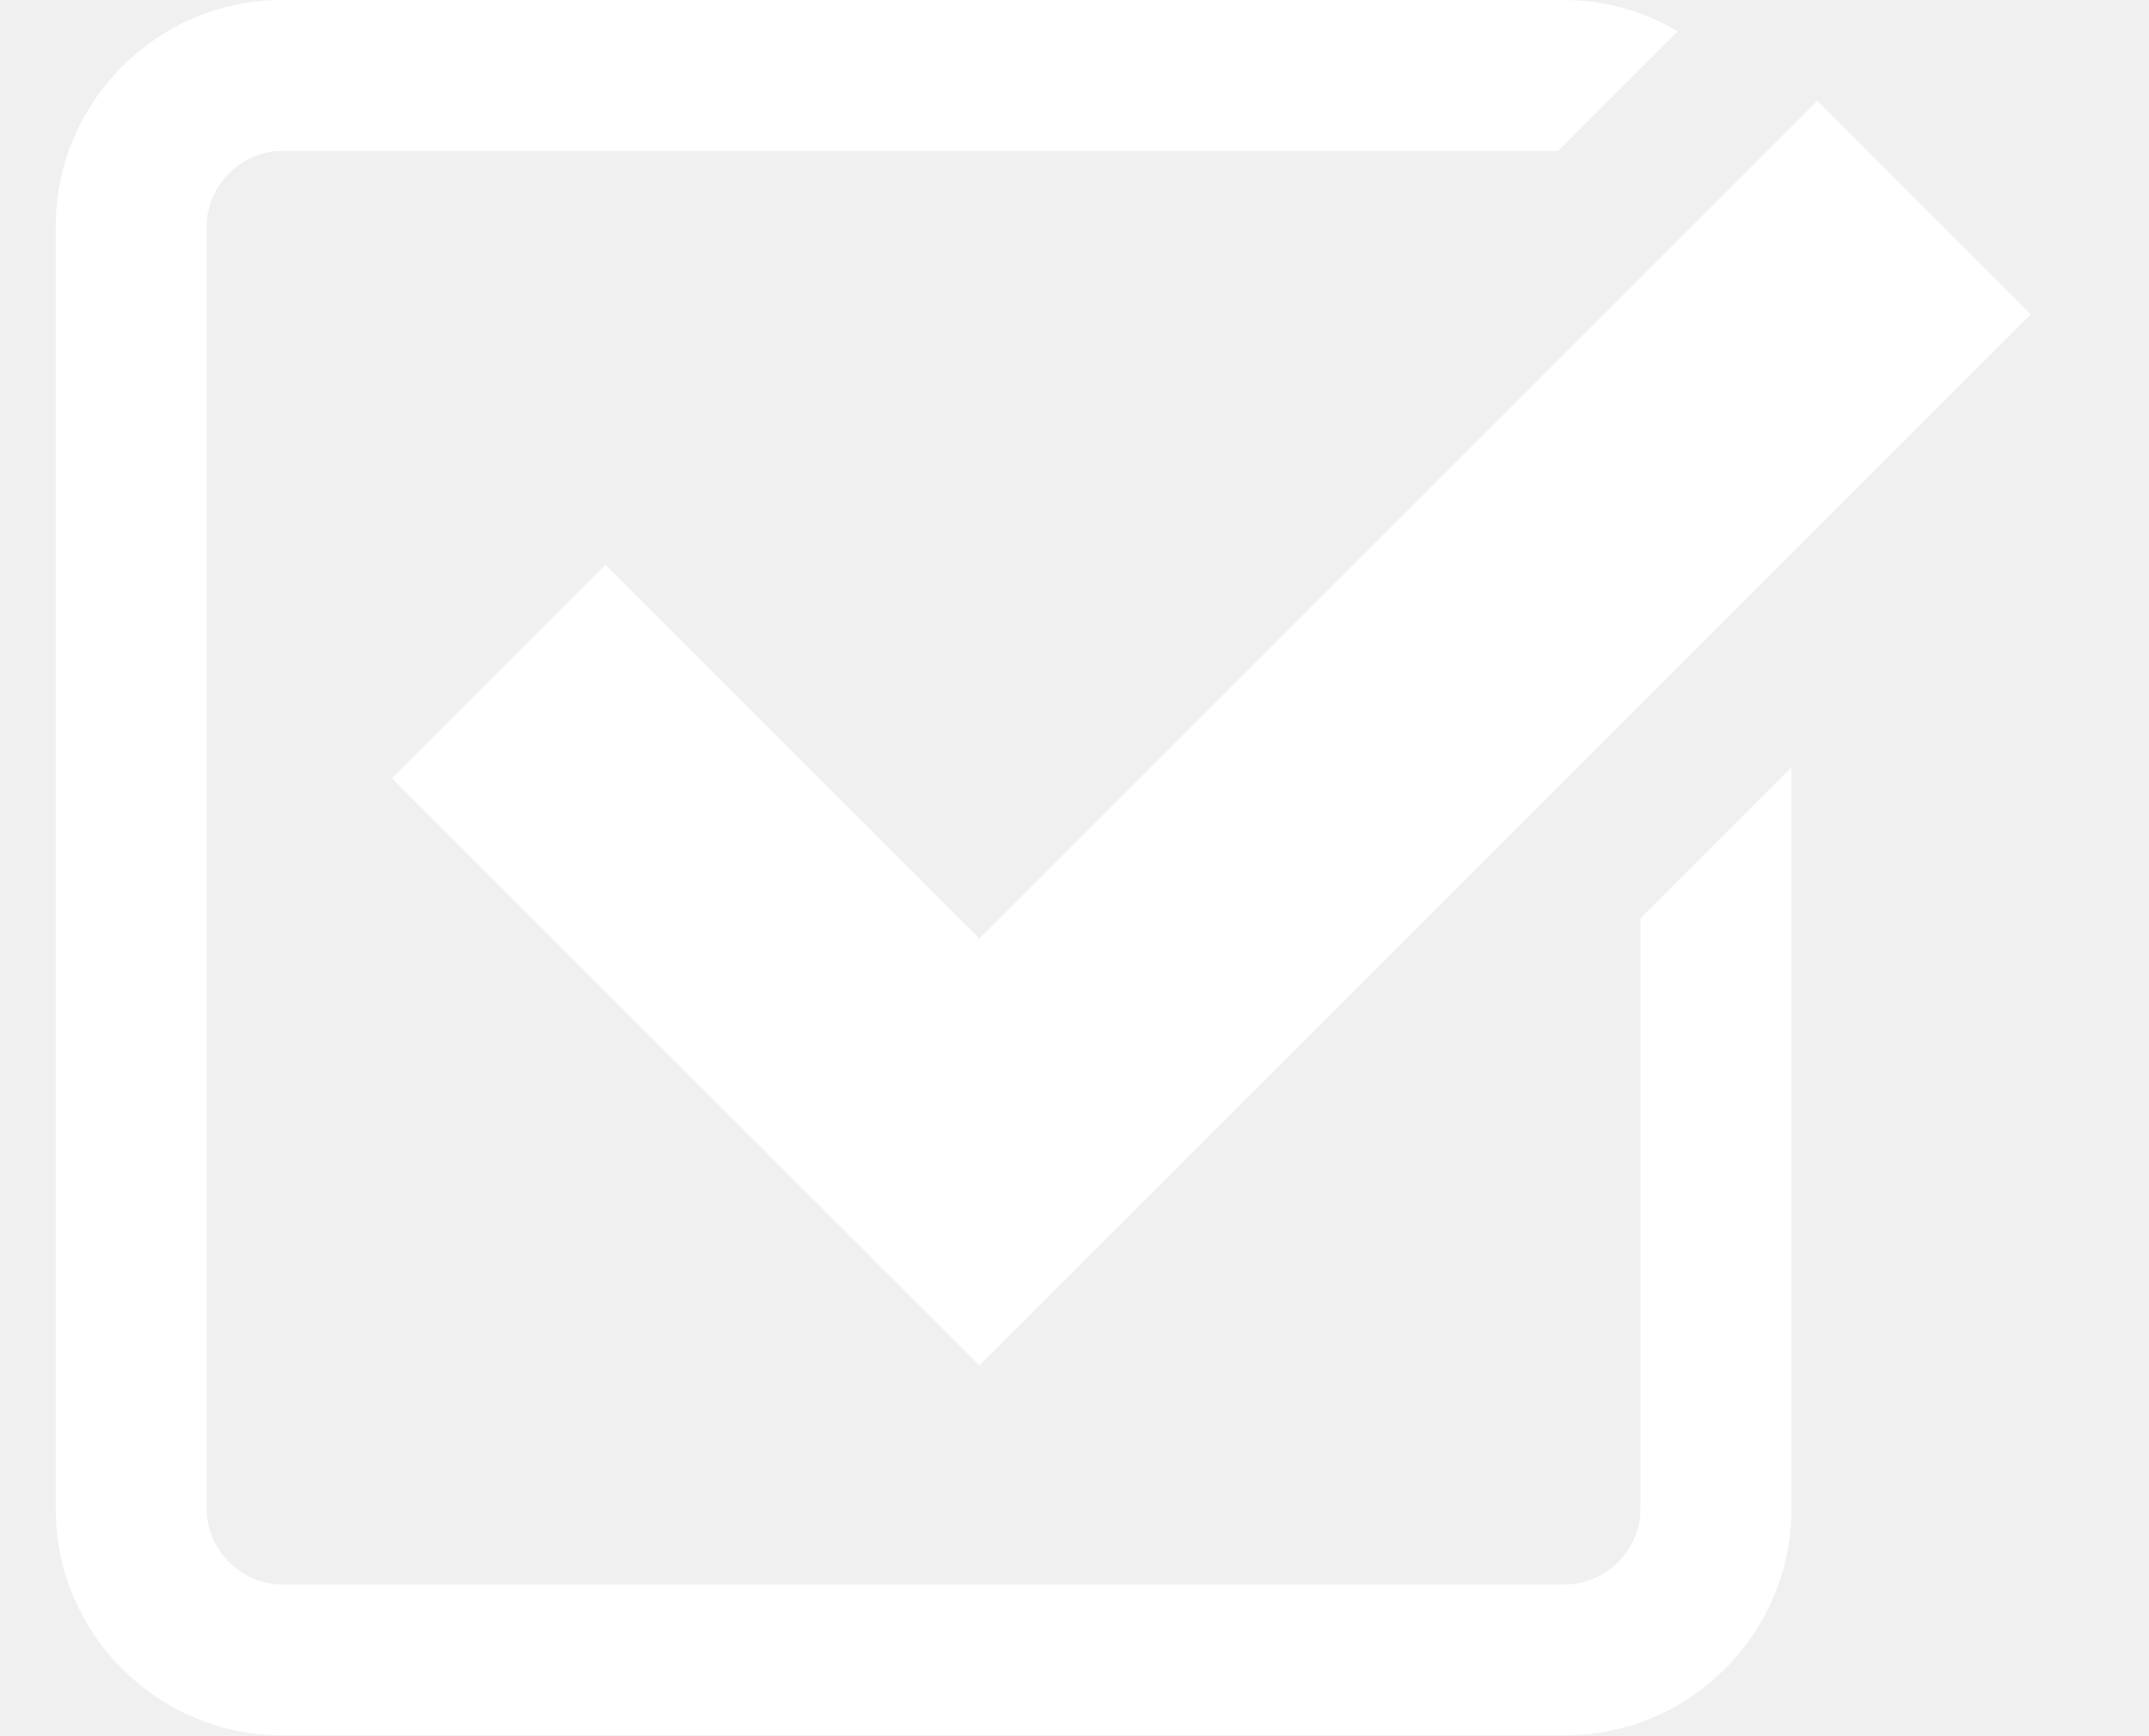
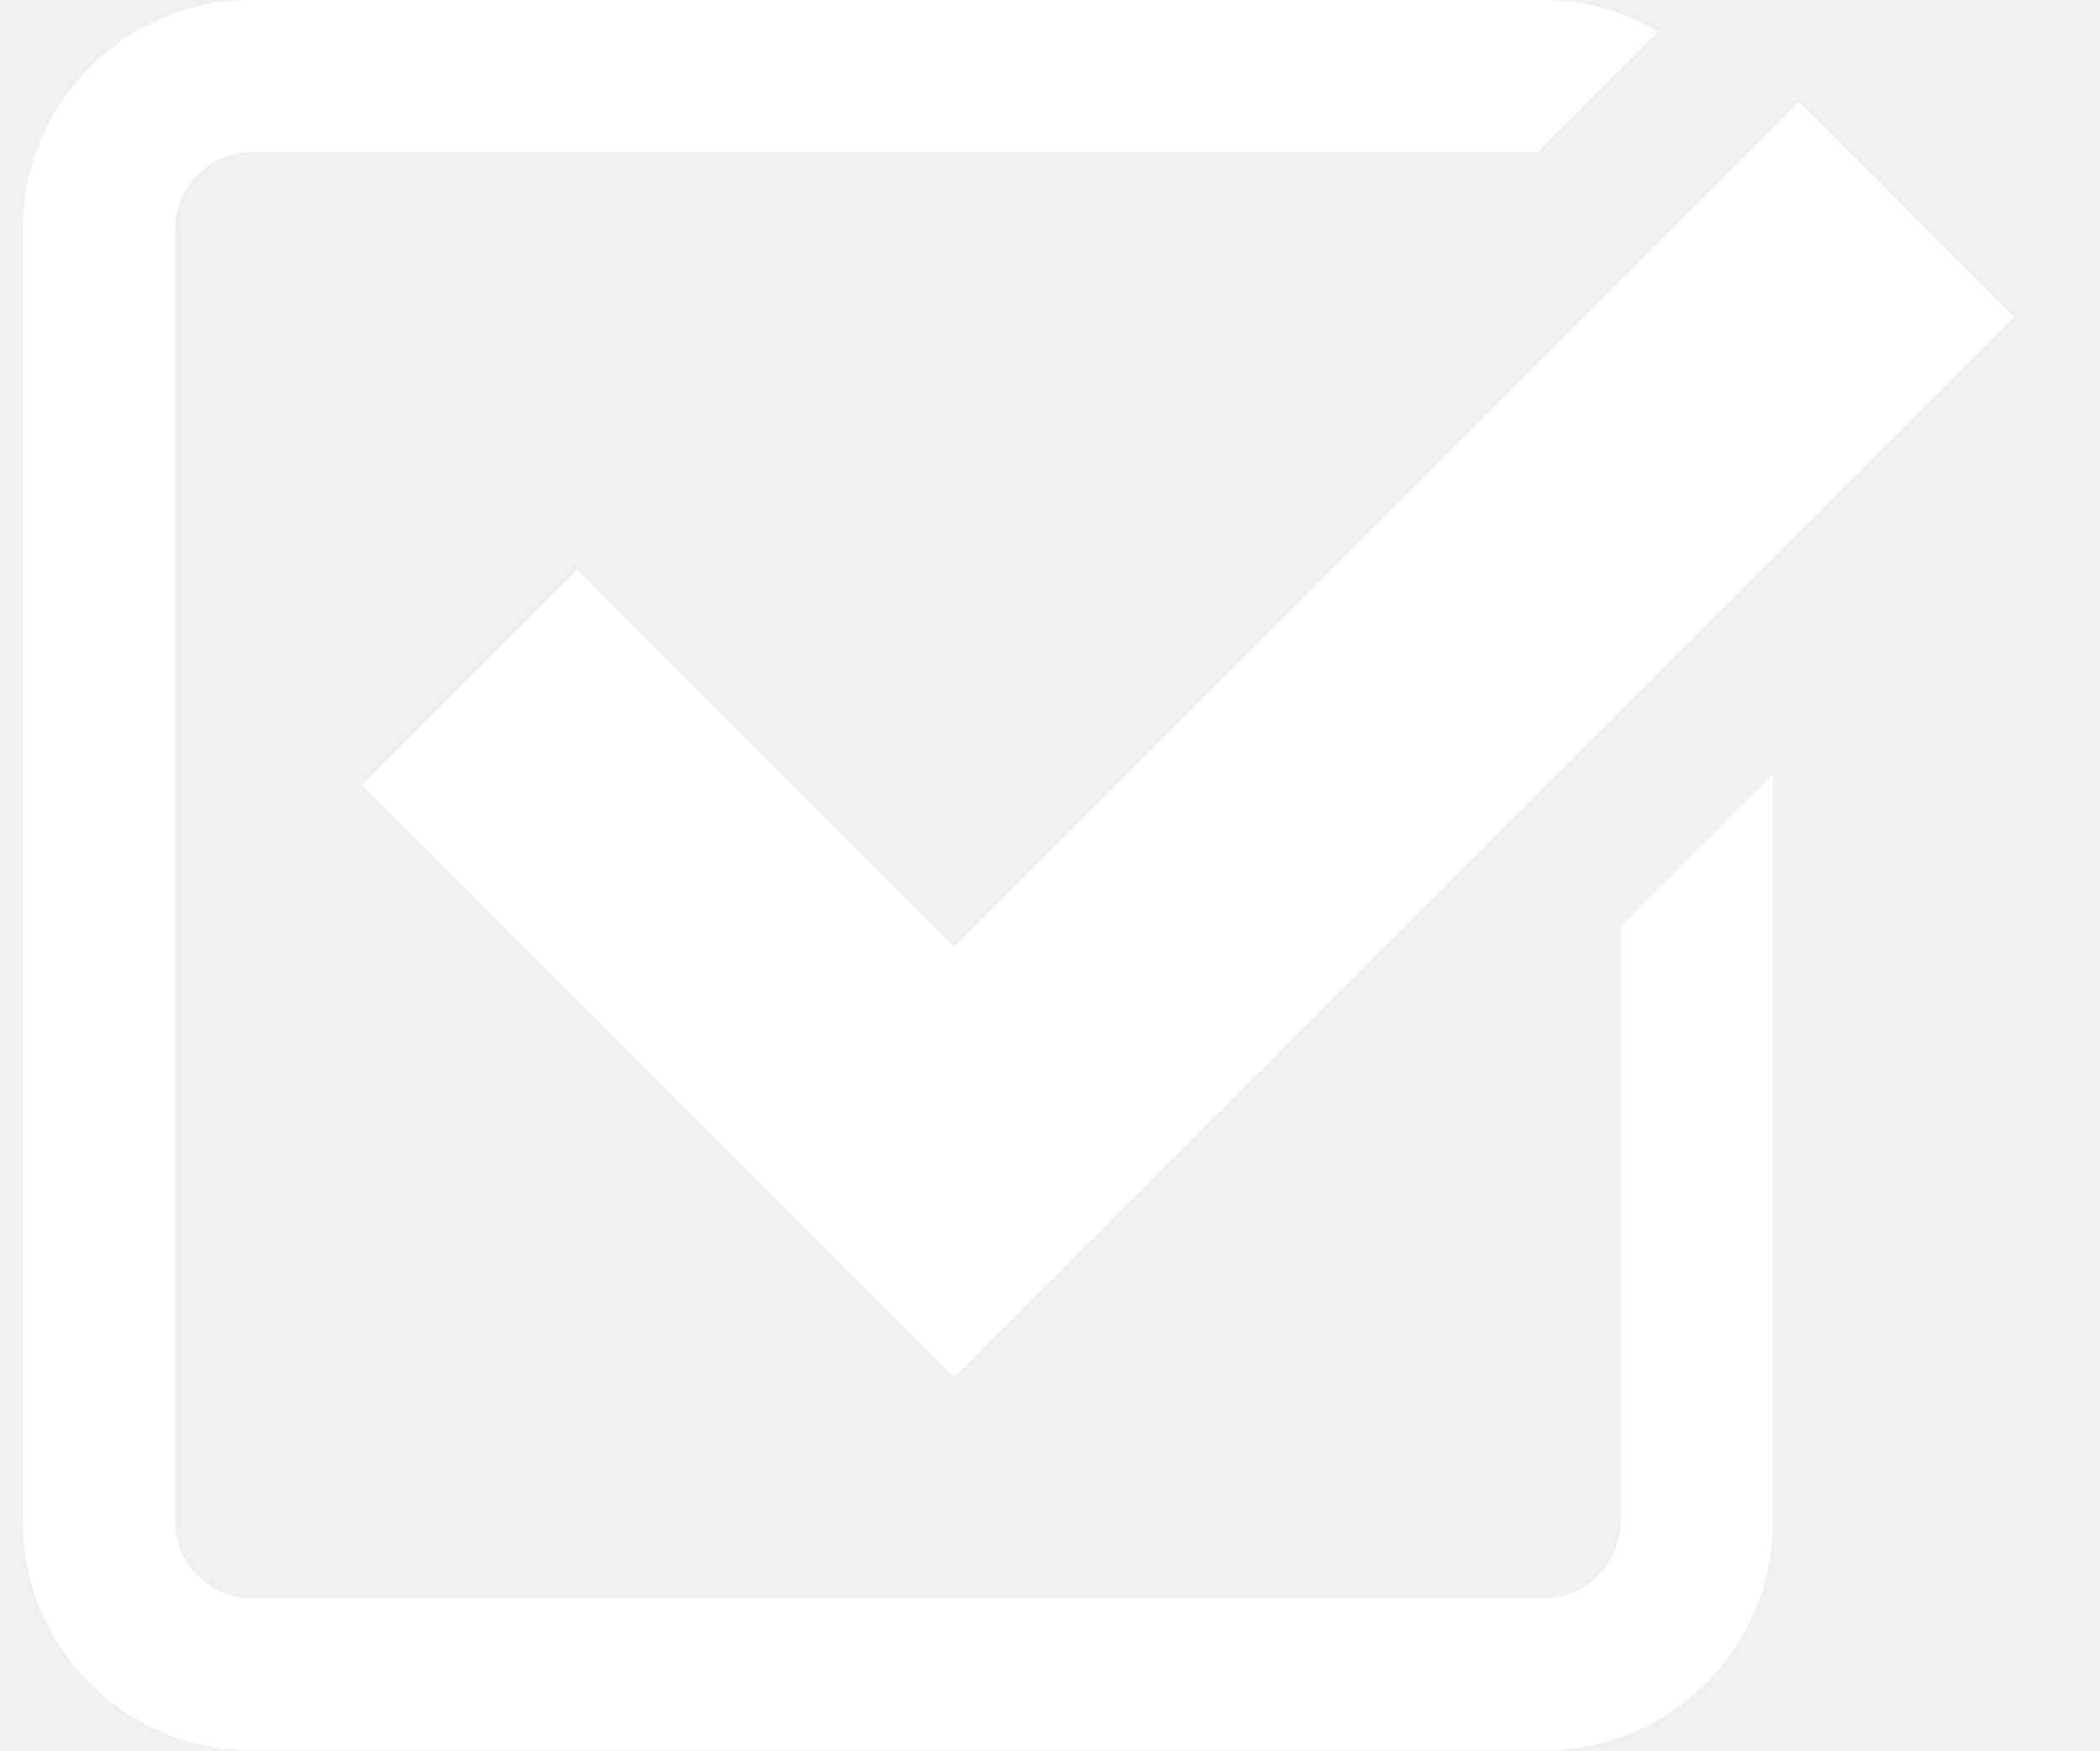
- <svg xmlns="http://www.w3.org/2000/svg" width="26" height="21" viewBox="0 0 27 23">
+ <svg xmlns="http://www.w3.org/2000/svg" width="24" height="20" viewBox="0 0 27 23">
  <path fill="#FFFFFF" d="M7.285 7.486l-2.829 2.829 7.783 7.783L26.171 4.166l-2.828-2.829-11.104 11.102z" />
  <path fill="#FFFFFF" d="M21 20c0 .542-.458 1-1 1H3c-.542 0-1-.458-1-1V3c0-.542.458-1 1-1h16.908L21.493.415A2.96 2.96 0 0 0 20 0H3C1.35 0 0 1.35 0 3v17c0 1.65 1.35 3 3 3h17c1.65 0 3-1.35 3-3v-9.829l-2 2V20z" />
</svg>
